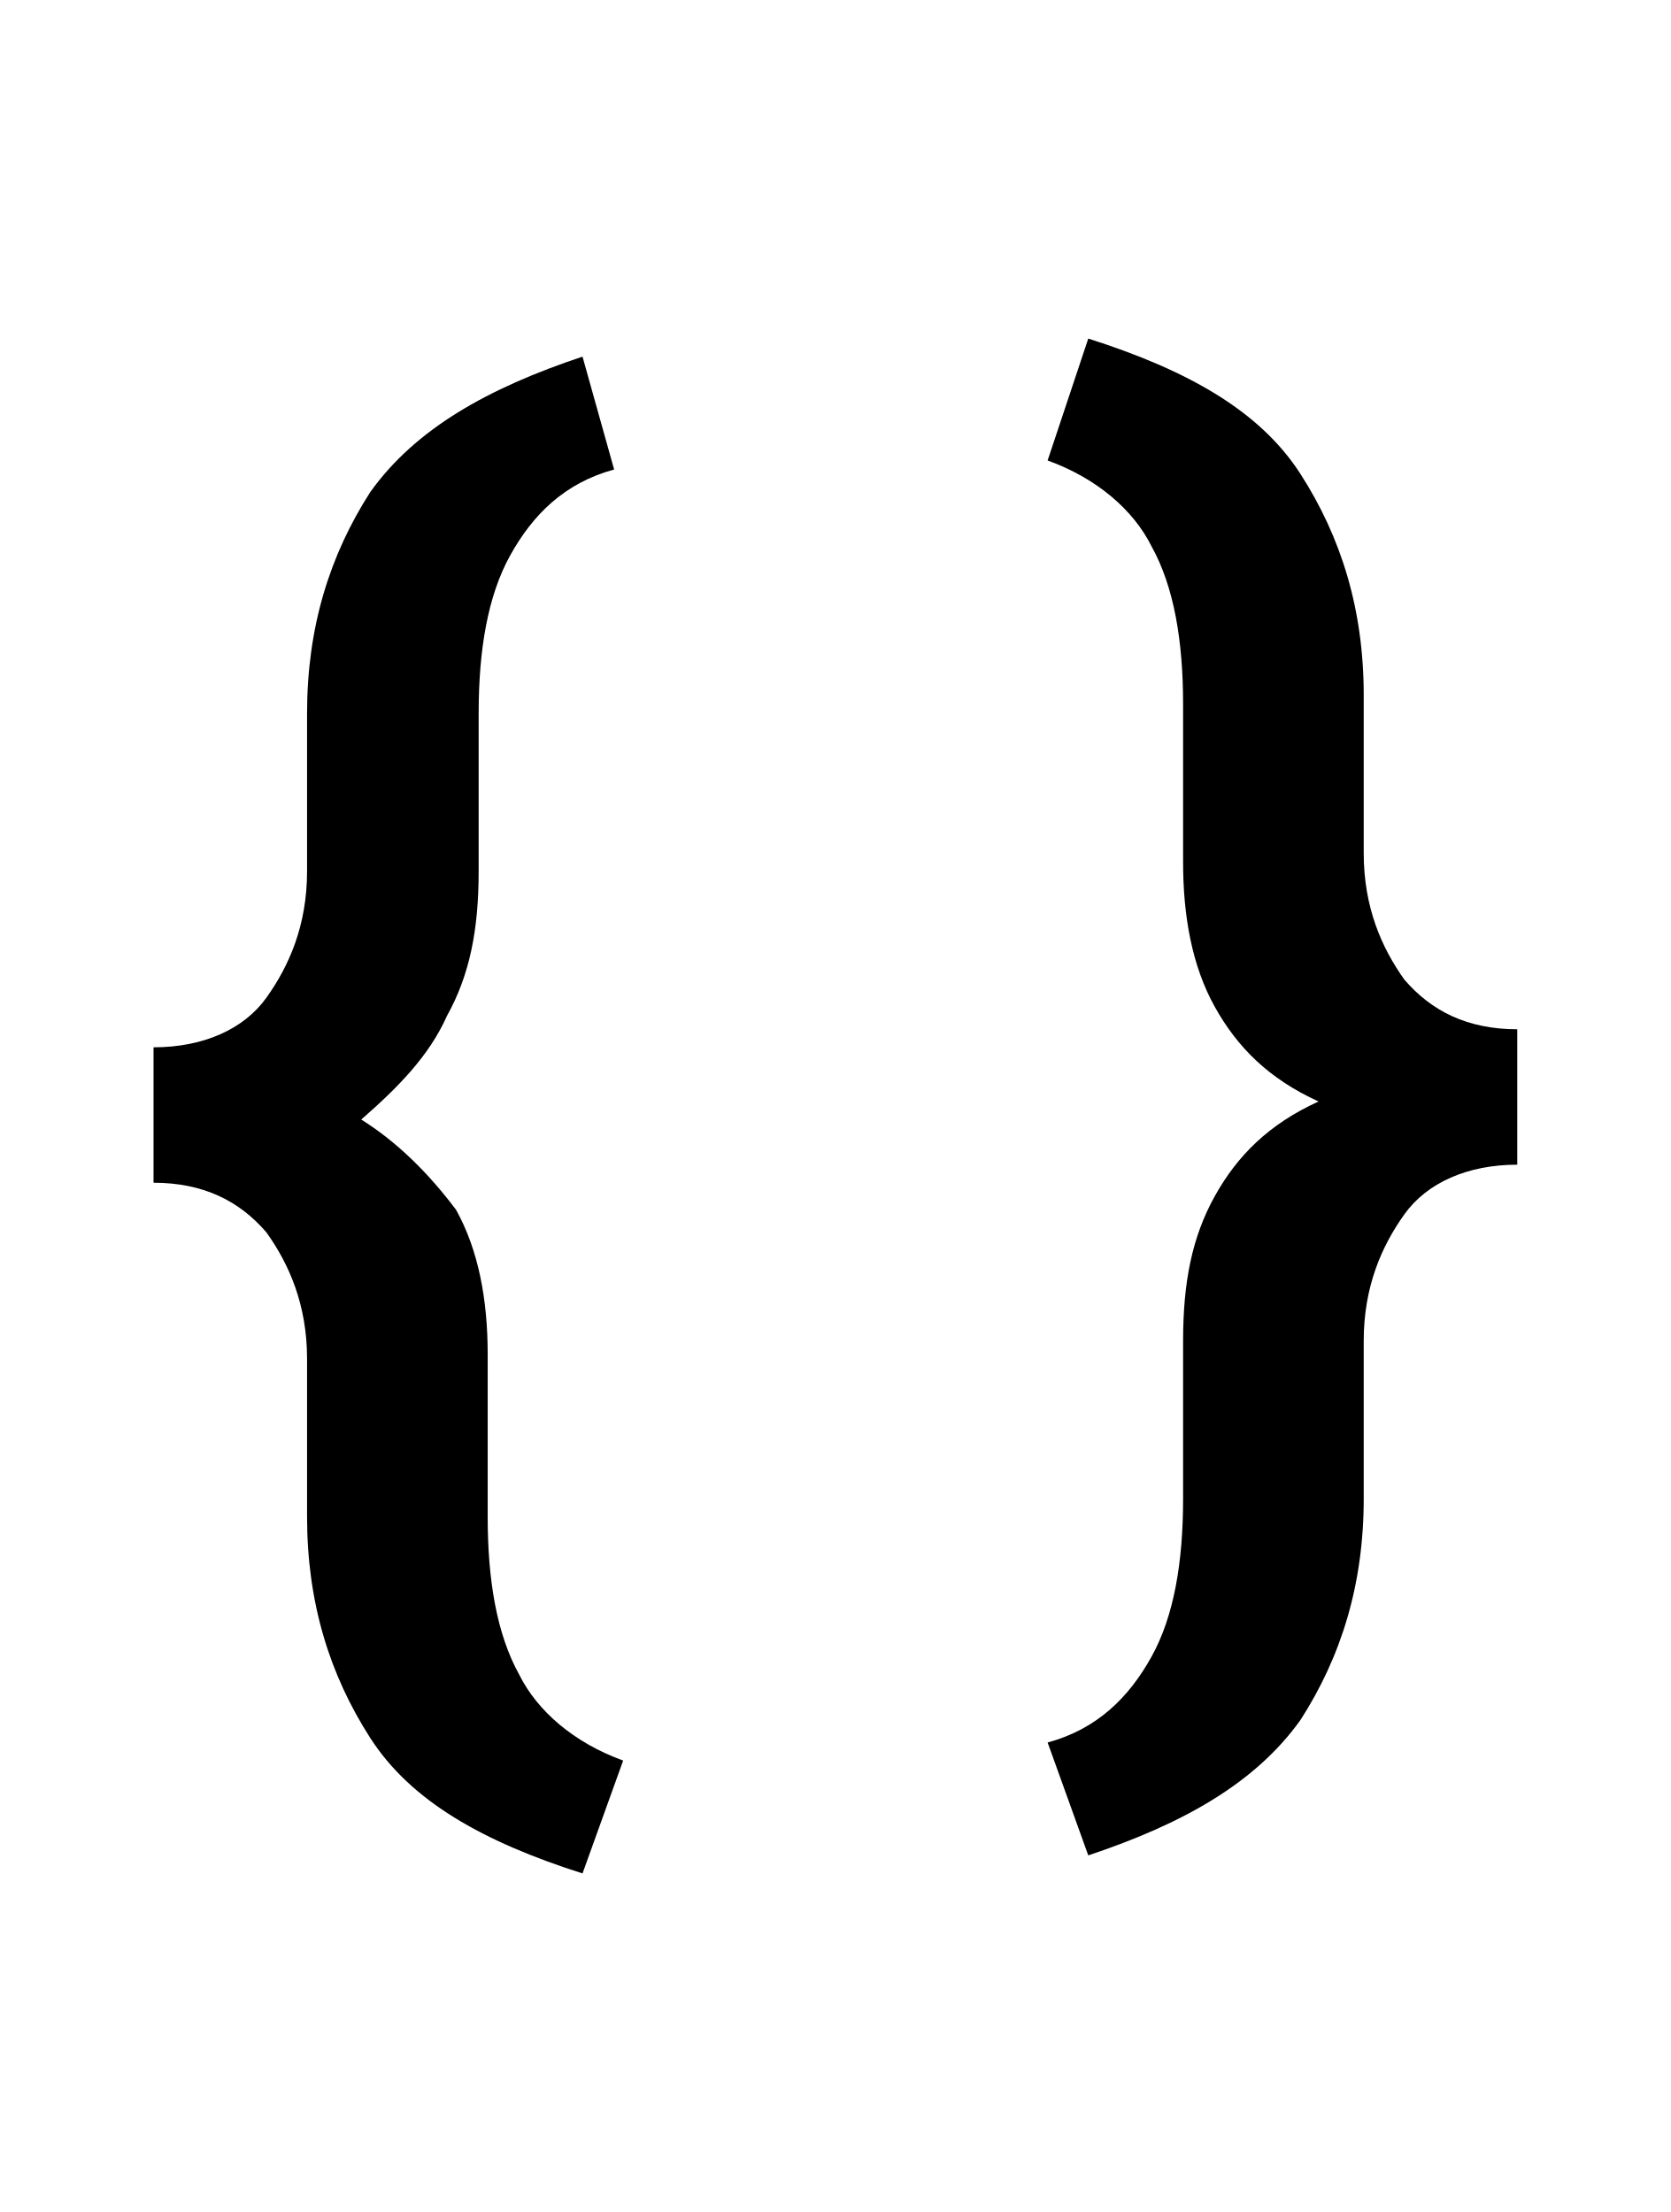
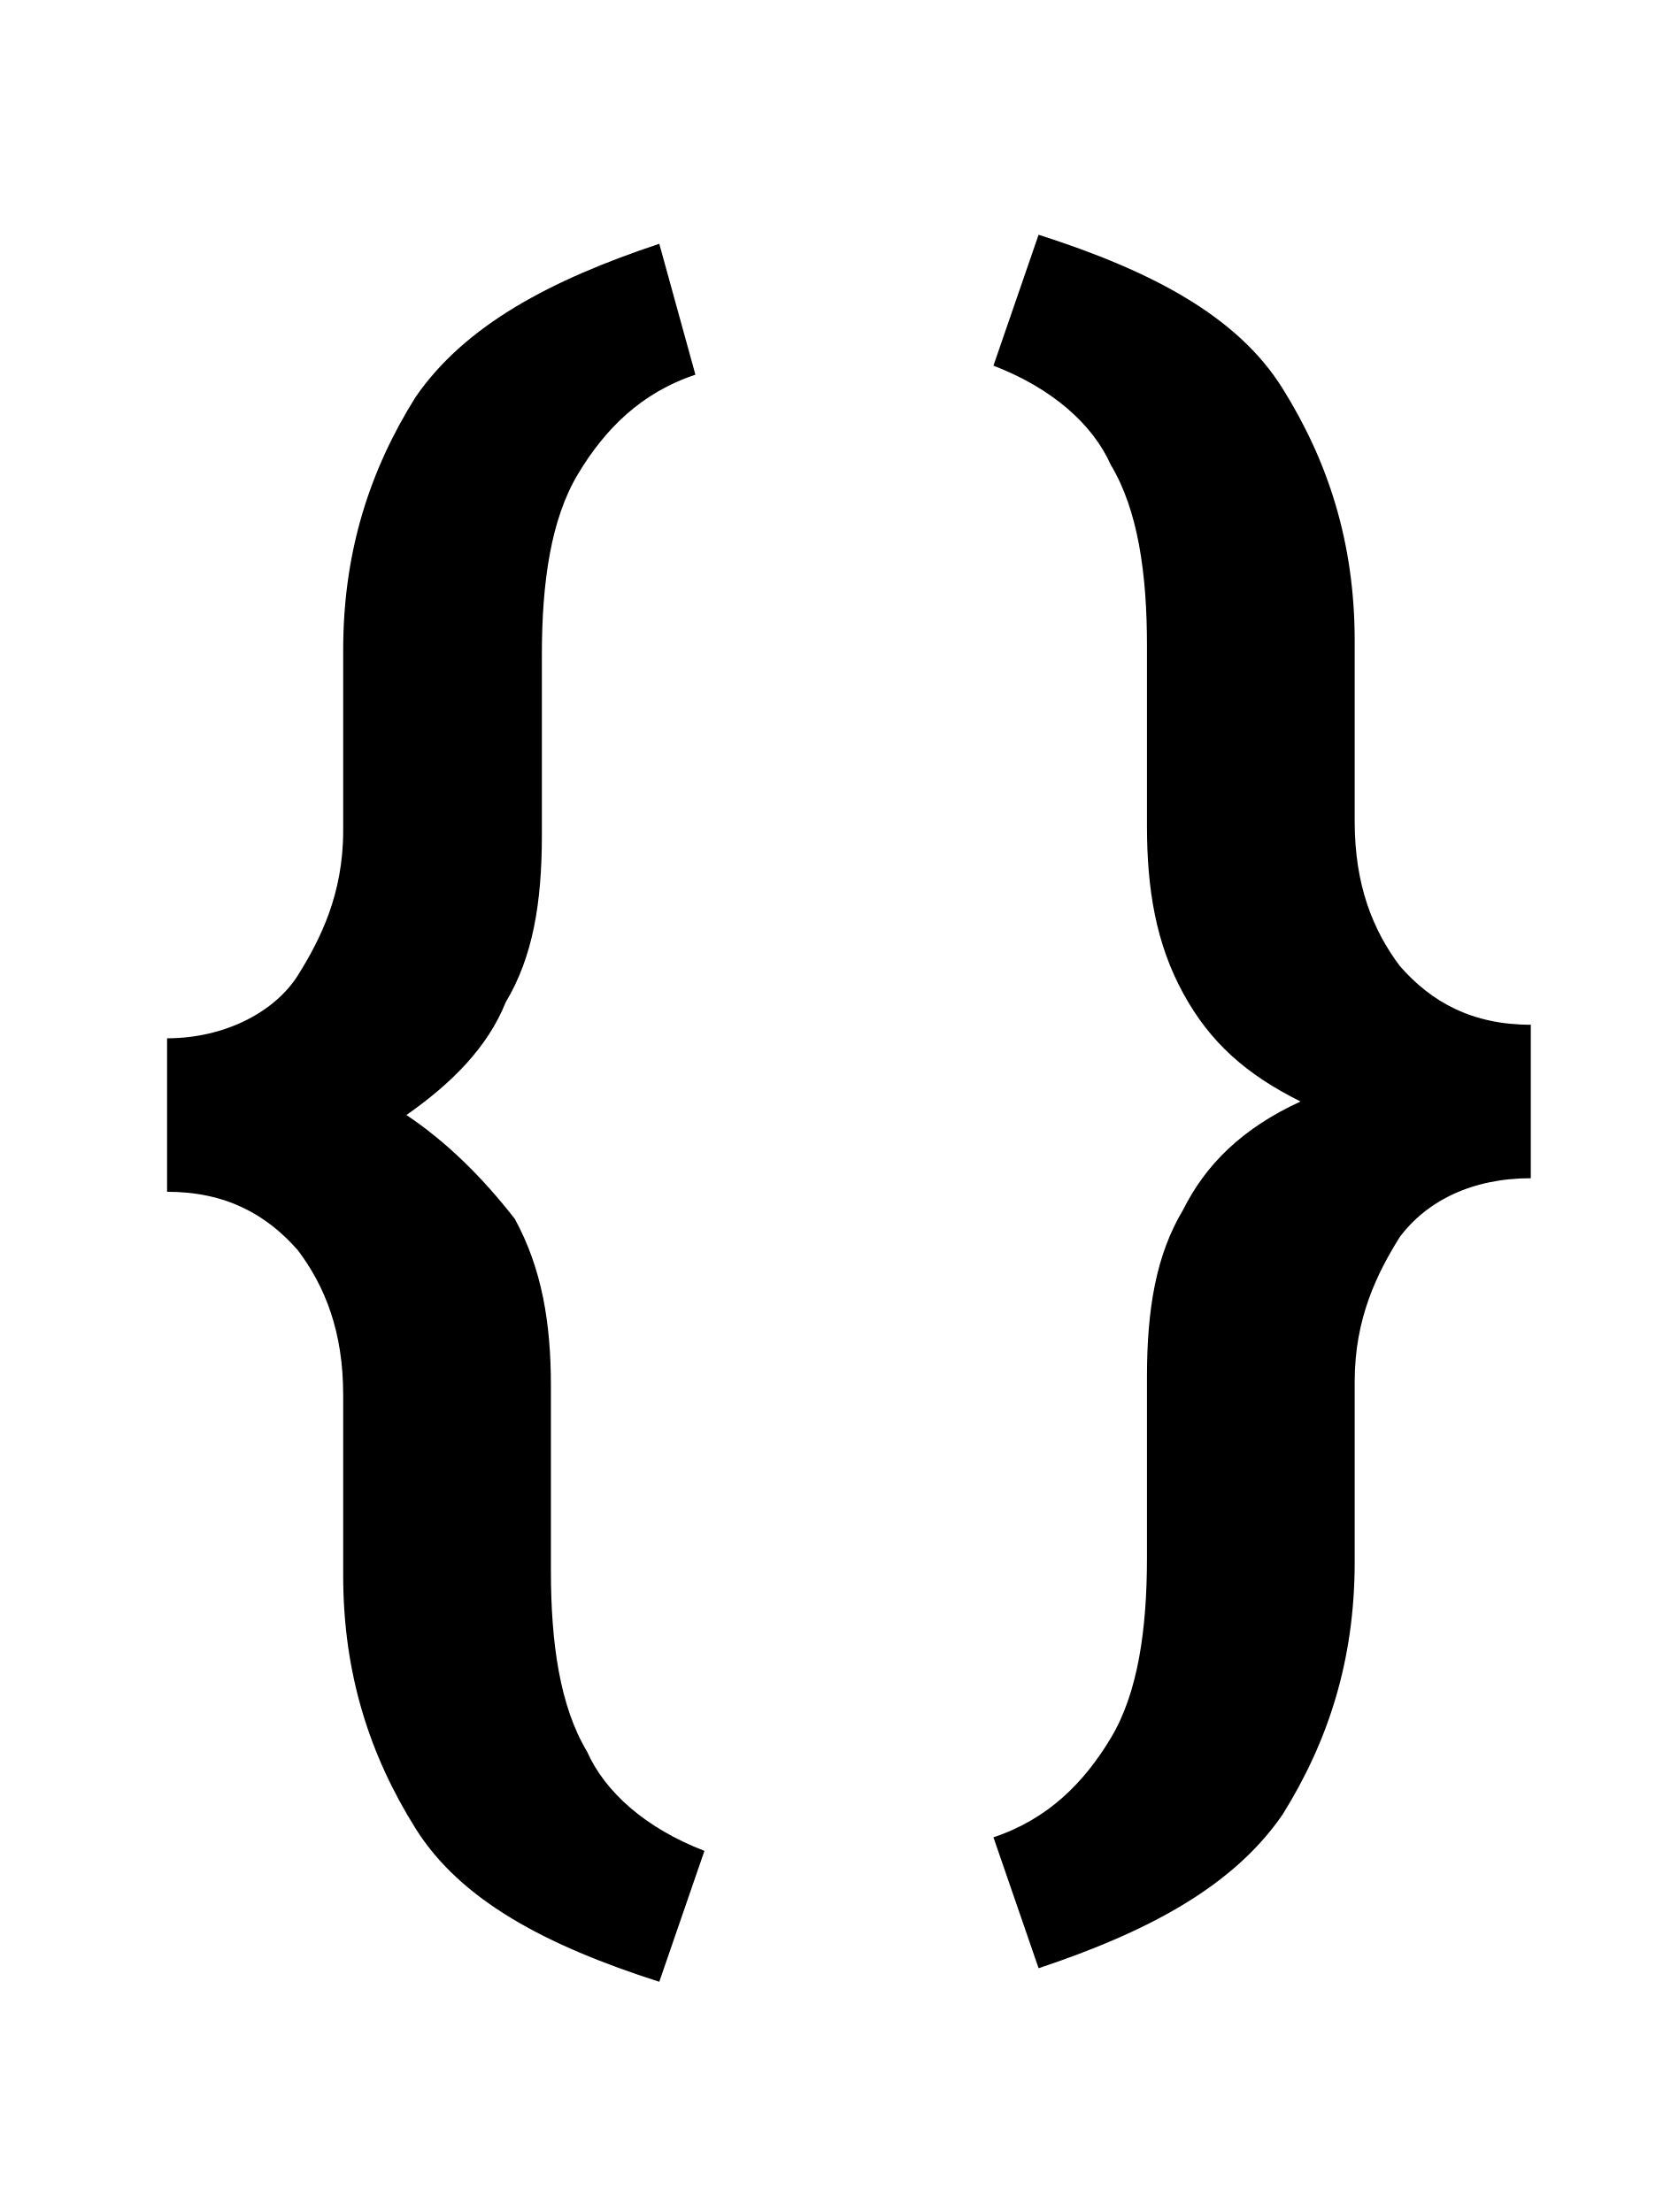
<svg xmlns="http://www.w3.org/2000/svg" version="1.1" id="Layer_1" x="0px" y="0px" width="37px" height="49px" viewBox="0 0 37 49" style="enable-background:new 0 0 37 49;" xml:space="preserve">
-   <path d="M9.9,22.5c0.5-0.9,0.7-1.9,0.7-3.2v-3.5c0-1.4,0.2-2.6,0.7-3.5c0.5-0.9,1.2-1.6,2.3-1.9l-0.7-2.5c-2.1,0.7-3.7,1.6-4.7,3  c-0.9,1.4-1.4,3-1.4,4.9v3.5c0,1.2-0.4,2.1-0.9,2.8c-0.5,0.7-1.4,1.1-2.5,1.1v3c1.1,0,1.9,0.4,2.5,1.1c0.5,0.7,0.9,1.6,0.9,2.8v3.5  c0,1.9,0.5,3.5,1.4,4.9c0.9,1.4,2.5,2.3,4.7,3l0.9-2.5c-1.1-0.4-1.9-1.1-2.3-1.9c-0.5-0.9-0.7-2.1-0.7-3.5V30c0-1.2-0.2-2.3-0.7-3.2  C9.5,26,8.8,25.3,8,24.8C8.8,24.1,9.5,23.4,9.9,22.5z" />
-   <path d="M23.2,10.2c1.1,0.4,1.9,1.1,2.3,1.9c0.5,0.9,0.7,2.1,0.7,3.5v3.5c0,1.2,0.2,2.3,0.7,3.2s1.2,1.6,2.3,2.1  c-1.1,0.5-1.8,1.2-2.3,2.1s-0.7,1.9-0.7,3.2v3.5c0,1.4-0.2,2.6-0.7,3.5s-1.2,1.6-2.3,1.9l0.9,2.5c2.1-0.7,3.7-1.6,4.7-3  c0.9-1.4,1.4-3,1.4-4.9v-3.5c0-1.2,0.4-2.1,0.9-2.8c0.5-0.7,1.4-1.1,2.5-1.1v-3c-1.1,0-1.9-0.4-2.5-1.1c-0.5-0.7-0.9-1.6-0.9-2.8  v-3.5c0-1.9-0.5-3.5-1.4-4.9c-0.9-1.4-2.5-2.3-4.7-3L23.2,10.2z" />
+   <path d="M11.2,22.2c0.6-1,0.8-2.2,0.8-3.7v-4c0-1.6,0.2-3,0.8-4c0.6-1,1.4-1.8,2.6-2.2l-0.8-2.9c-2.4,0.8-4.3,1.8-5.4,3.4  c-1,1.6-1.6,3.4-1.6,5.6v4c0,1.4-0.5,2.4-1,3.2S5,23,3.7,23v3.4c1.3,0,2.2,0.5,2.9,1.3c0.6,0.8,1,1.8,1,3.2v4c0,2.2,0.6,4,1.6,5.6  s2.9,2.6,5.4,3.4l1-2.9c-1.3-0.5-2.2-1.3-2.6-2.2c-0.6-1-0.8-2.4-0.8-4v-4.1c0-1.4-0.2-2.6-0.8-3.7c-0.7-0.9-1.5-1.7-2.4-2.3  C10,24,10.8,23.2,11.2,22.2z" />
+   <path d="M22,8.1c1.3,0.5,2.2,1.3,2.6,2.2c0.6,1,0.8,2.4,0.8,4v4c0,1.4,0.2,2.6,0.8,3.7s1.4,1.8,2.6,2.4c-1.3,0.6-2.1,1.4-2.6,2.4  c-0.6,1-0.8,2.2-0.8,3.7v4c0,1.6-0.2,3-0.8,4c-0.6,1-1.4,1.8-2.6,2.2l1,2.9c2.4-0.8,4.3-1.8,5.4-3.4c1-1.6,1.6-3.4,1.6-5.6v-4  c0-1.4,0.5-2.4,1-3.2c0.6-0.8,1.6-1.3,2.9-1.3v-3.4c-1.3,0-2.2-0.5-2.9-1.3c-0.6-0.8-1-1.8-1-3.2v-4c0-2.2-0.6-4-1.6-5.6  c-1-1.6-2.9-2.6-5.4-3.4L22,8.1z" />
</svg>
